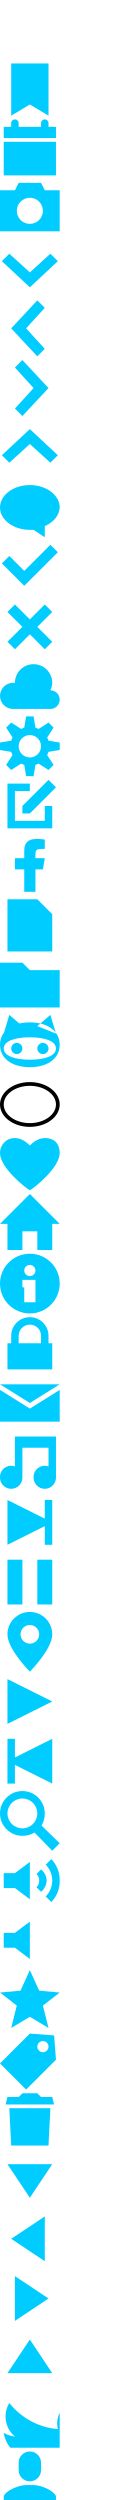
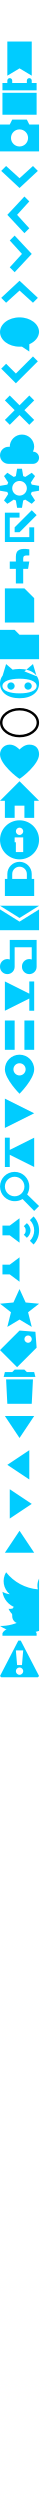
- <svg xmlns="http://www.w3.org/2000/svg" fill="#0cf">
-   <svg id="bookmark" viewbox="0 0 32 32" y="32" width="32" height="32">
+ <svg xmlns="http://www.w3.org/2000/svg" viewBox="0 0 32 2048" fill="#0cf">
+   <svg id="bookmark" viewbox="0 0 32 32" y="32">
    <path d="M6 2 L26 2 L26 30 L16 24 L6 30 Z">
</path>
  </svg>
-   <svg id="calendar" viewbox="0 0 32 32" width="32" height="32" y="64">
+   <svg id="calendar" viewbox="0 0 32 32" y="64">
    <path d="M2 4 L6 4 L6 2 A2 2 0 0 1 10 2 L10 4 L22 4 L22 2 A2 2 0 0 1 26 2 L26 4 L30 4 L30 10 L2 10 M2 12 L30 12 L30 30 L2 30">
</path>
  </svg>
-   <svg id="camera" viewbox="0 0 32 32" width="32" height="32" y="96">
+   <svg id="camera" viewbox="0 0 32 32" y="96">
    <path d="M0 6 L8 6 L10 2 L22 2 L24 6 L32 6 L32 28 L0 28 z M9 17 A7 7 0 0 0 23 17 A7 7 0 0 0 9 17">
</path>
  </svg>
-   <svg id="carat-down" viewbox="0 0 32 32" width="32" height="32" y="128">
+   <svg id="carat-down" viewbox="0 0 32 32" y="128">
    <path d="M1 12 L16 26 L31 12 L27 8 L16 18 L5 8 z">
</path>
  </svg>
-   <svg id="carat-left" viewbox="0 0 32 32" width="32" height="32" y="160">
+   <svg id="carat-left" viewbox="0 0 32 32" y="160">
    <path d="M20 1 L24 5 L14 16 L24 27 L20 31 L6 16 z">
</path>
  </svg>
-   <svg id="carat-right" viewbox="0 0 32 32" width="32" height="32" y="192">
+   <svg id="carat-right" viewbox="0 0 32 32" y="192">
    <path d="M12 1 L26 16 L12 31 L8 27 L18 16 L8 5 z">
</path>
  </svg>
-   <svg id="carat-up" viewbox="0 0 32 32" width="32" height="32" y="224">
+   <svg id="carat-up" viewbox="0 0 32 32" y="224">
    <path d="M1 20 L16 6 L31 20 L27 24 L16 14 L5 24 z">
</path>
  </svg>
-   <svg id="chat" viewbox="0 0 32 32" width="32" height="32" y="256">
+   <svg id="chat" viewbox="0 0 32 32" y="256">
    <path d="M32 16 A16 12 0 0 0 0 16 A16 12 0 0 0 16 28 L18 28 L24 32 L24 26 A16 12 0 0 0 32 16">
</path>
  </svg>
-   <svg id="check" viewbox="0 0 32 32" width="32" height="32" y="288">
+   <svg id="check" viewbox="0 0 32 32" y="288">
    <path d="M1 14 L5 10 L13 18 L27 4 L31 8 L13 26 z">
</path>
  </svg>
-   <svg id="close" viewbox="0 0 32 32" width="32" height="32" y="320">
+   <svg id="close" viewbox="0 0 32 32" y="320">
    <path d="M4 8 L8 4 L16 12 L24 4 L28 8 L20 16 L28 24 L24 28 L16 20 L8 28 L4 24 L12 16 z">
</path>
  </svg>
-   <svg id="cloud" viewbox="0 0 32 32" width="32" height="32" y="352">
+   <svg id="cloud" viewbox="0 0 32 32" y="352">
    <path d="M7 14 A7 7 0 0 0 0 21 A7 7 0 0 0 7 28 H27 A5 5 0 0 0 32 23 A5 5 0 0 0 27 18 A10 10 0 0 0 28 14 A10 10 0 0 0 18 4 A10 10 0 0 0 8 14 A7 7 0 0 0 7 14">
</path>
  </svg>
-   <svg id="cog" viewbox="0 0 32 32" width="32" height="32" y="384">
+   <svg id="cog" viewbox="0 0 32 32" y="384">
    <path d="M14 0 H18 L19 6 L20.707 6.707 L26 3.293 L28.707 6 L25.293 11.293 L26 13 L32 14 V18 L26 19 L25.293 20.707 L28.707 26 L26 28.707 L20.707 25.293 L19 26 L18 32 L14 32 L13 26 L11.293 25.293 L6 28.707 L3.293 26 L6.707 20.707 L6 19 L0 18 L0 14 L6 13 L6.707 11.293 L3.293 6 L6 3.293 L11.293 6.707 L13 6 L14 0 z M16 10 A6 6 0 0 0 16 22 A6 6 0 0 0 16 10">
</path>
  </svg>
-   <svg id="compose" viewbox="0 0 32 32" width="32" height="32" y="416">
+   <svg id="compose" viewbox="0 0 32 32" y="416">
    <path d="M4 4 L16 4 L16 8 L8 8 L8 24 L24 24 L24 16 L28 16 L28 28 L4 28 z M26 2 L30 6 L16 20 L12 20 L12 16 z"> </path>
  </svg>
-   <svg id="facebook" viewbox="0 0 32 32" y="448" width="32" height="32">
+   <svg id="facebook" viewbox="0 0 32 32" y="448">
    <path d="M8 12 L13 12 L13 8 C13 2 17 1 24 2 L24 7 C20 7 19 7 19 10 L19 12 L24 12 L23 18 L19 18 L19 30 L13 30 L13 18 L8 18 z">
</path>
  </svg>
-   <svg id="file" viewbox="0 0 32 32" width="32" height="32" y="480">
+   <svg id="file" viewbox="0 0 32 32" y="480">
    <path d="M4 2 L4 30 L28 30 L28 10 L20 2 z">
</path>
  </svg>
-   <svg id="folder" viewbox="0 0 32 32" width="32" height="32" y="512">
+   <svg id="folder" viewbox="0 0 32 32" y="512">
    <path d="M0 4 L0 28 L32 28 L32 8 L16 8 L12 4 z">
</path>
  </svg>
-   <svg id="github" viewbox="0 0 32 32" y="544" width="32" height="32">
+   <svg id="github" viewbox="0 0 32 32" y="544">
    <path d="     M0 16     C0 9 6 4 16 4     C26 4 32 9 32 16     C32 23 26 28 16 28     C6 28 0 23 0 16     M2 18     C2 22 8 24 16 24     C24 24 30 22 30 18     C30 14 24 12 16 12     C8 12 2 14 2 18     M6 18     A3 3 0 0 0 12 18     A3 3 0 0 0 6 18     M26 18     A3 3 0 0 0 20 18     A3 3 0 0 0 26 18     z     M2 10 L5 0 L12 6     M30 10 L27 0 L20 6     ">
</path>
  </svg>
-   <svg id="globe" class="stroked" viewbox="0 0 32 32" fill="none" stroke="#000" stroke-width="1" width="32" height="32" y="576">
+   <svg id="globe" class="stroked" viewbox="0 0 32 32" fill="none" stroke="#000" stroke-width="1" y="576">
    <ellipse cx="16" cy="16" rx="15" ry="11" stroke-width="2">
      <path d="     M5 9 A42 42 0 0 0 27 9     M27 23 A42 42 0 0 0 5 23     M12 5 A16 16 0 0 0 12 27     M20 27 A16 16 0 0 0 20 5     M0 16 L32 16   ">
</path>
    </ellipse>
  </svg>
-   <svg id="heart" viewbox="0 0 32 32" width="32" height="32" y="608">
+   <svg id="heart" viewbox="0 0 32 32" y="608">
    <path d="M0 10 C0 6, 3 2, 8 2 C12 2, 15 5, 16 6 C17 5, 20 2, 24 2 C30 2, 32 6, 32 10 C32 18, 18 29, 16 30 C14 29, 0 18, 0 10">
</path>
  </svg>
-   <svg id="home" viewbox="0 0 32 32" width="32" height="32" y="640">
+   <svg id="home" viewbox="0 0 32 32" y="640">
    <path d="M16 0 L32 16 L28 16 L28 30 L20 30 L20 20 L12 20 L12 30 L4 30 L4 16 L0 16 Z">
</path>
  </svg>
-   <svg id="info" viewbox="0 0 32 32" width="32" height="32" y="672">
+   <svg id="info" viewbox="0 0 32 32" y="672">
    <path d="M16 0 A16 16 0 0 1 16 32 A16 16 0 0 1 16 0 M19 14 L12 14 L12 18 L13 18 L13 26 L19 26 z M16 6 A3 3 0 0 0 16 12 A3 3 0 0 0 16 6">
</path>
  </svg>
-   <svg id="lock" viewbox="0 0 32 32" width="32" height="32" y="704">
+   <svg id="lock" viewbox="0 0 32 32" y="704">
    <path d="M22 16 L22 12 A6 6 0 0 0 10 12 L10 16 z M4 16 L6 16 L6 12 A10 10 0 0 1 26 12 L26 16 L28 16 L28 30 L4 30 z">
</path>
  </svg>
-   <svg id="mail" viewbox="0 0 32 32" width="32" height="32" y="736">
+   <svg id="mail" viewbox="0 0 32 32" y="736">
    <path d="M0 6 L16 16 L32 6 z M0 9 L0 26 L32 26 L32 9 L16 19 z">
</path>
  </svg>
-   <svg id="music-note" viewbox="0 0 32 32" width="32" height="32" y="768">
+   <svg id="music-note" viewbox="0 0 32 32" y="768">
    <path d="M0 24 A6 6 0 0 0 12 24 V8 H26 V18 A6 6 0 0 0 18 24 A6 6 0 0 0 30 24 V2 H8 V18 A6 6 0 0 0 0 24">
</path>
  </svg>
-   <svg id="next" viewbox="0 0 32 32" width="32" height="32" y="800">
+   <svg id="next" viewbox="0 0 32 32" y="800">
    <path d="M4 4 L24 14 V4 H28 V28 H24 V18 L4 28 z">
</path>
  </svg>
-   <svg id="pause" viewbox="0 0 32 32" width="32" height="32" y="832">
+   <svg id="pause" viewbox="0 0 32 32" y="832">
    <path d="M4 4 H12 V28 H4 z M20 4 H28 V28 H20 z">
</path>
  </svg>
-   <svg id="pin" viewbox="0 0 32 32" y="864" width="32" height="32">
+   <svg id="pin" viewbox="0 0 32 32" y="864">
    <path d="M4 12 A12 12 0 0 1 28 12 C28 20, 16 32, 16 32 C16 32, 4 20 4 12 M11 12 A5 5 0 0 0 21 12 A5 5 0 0 0 11 12 Z">
</path>
  </svg>
-   <svg id="play" viewbox="0 0 32 32" width="32" height="32" y="896">
+   <svg id="play" viewbox="0 0 32 32" y="896">
    <path d="M4 4 L28 16 L4 28 z">
</path>
  </svg>
-   <svg id="previous" viewbox="0 0 32 32" width="32" height="32" y="928">
+   <svg id="previous" viewbox="0 0 32 32" y="928">
    <path d="M4 4 H8 V14 L28 4 V28 L8 18 V28 H4 z">
</path>
  </svg>
-   <svg id="search" viewbox="0 0 32 32" y="960" width="32" height="32">
+   <svg id="search" viewbox="0 0 32 32" y="960">
    <path d="M12 0 A12 12 0 0 0 0 12 A12 12 0 0 0 12 24 A12 12 0 0 0 18.5 22.25 L28 32 L32 28 L22.25 18.5 A12 12 0 0 0 24 12 A12 12 0 0 0 12 0 M12 4 A8 8 0 0 1 12 20 A8 8 0 0 1 12 4">
</path>
  </svg>
-   <svg id="speaker-volume" viewbox="0 0 32 32" width="32" height="32" y="992">
+   <svg id="speaker-volume" viewbox="0 0 32 32" y="992">
    <path d="       M2 12 L8 12 L16 6 L16 26 L8 20 L2 20 z        M32 16       A16 16 0 0 1 27.5 27.5       L24.5 24.5       A12 12 0 0 0 28 16       A12 12 0 0 0 24.5 7.5       L27.5 4.5       A16 16 0 0 1 32 16        M25 16       A8 8 0 0 1 22 22       L19.5 19.5       A4 4 0 0 0 21 16       A4 4 0 0 0 19.5 12.5       L22 10       A8 8 0 0 1 25 16     ">

</path>
  </svg>
-   <svg id="speaker" viewbox="0 0 32 32" width="32" height="32" y="1024">
+   <svg id="speaker" viewbox="0 0 32 32" y="1024">
    <path d="M2 12 L8 12 L16 6 L16 26 L8 20 L2 20 z">
</path>
  </svg>
-   <svg id="star" viewbox="0 0 32 32" width="32" height="32" y="1056">
+   <svg id="star" viewbox="0 0 32 32" y="1056">
    <path d="M16 0 L21 11 L32 12 L23 19 L26 31 L16 25 L6 31 L9 19 L0 12 L11 11">
</path>
  </svg>
-   <svg id="tag" viewbox="0 0 32 32" width="32" height="32" y="1088">
+   <svg id="tag" viewbox="0 0 32 32" y="1088">
    <path d="M0 18 L16 2 L29 3 L30 16 L14 32 z M20 9 A3 3 0 0 0 26 9 A3 3 0 0 0 20 9">
</path>
  </svg>
-   <svg id="trash" viewbox="0 0 32 32" width="32" height="32" y="1120">
+   <svg id="trash" viewbox="0 0 32 32" y="1120">
    <path d="M4 4 L10 4 L12 2 L20 2 L22 4 L28 4 L29 8 L3 8 z M5 10 L27 10 L26 30 L6 30 z">
</path>
  </svg>
-   <svg id="triangle-down" viewbox="0 0 32 32" width="32" height="32" y="1152">
+   <svg id="triangle-down" viewbox="0 0 32 32" y="1152">
    <path d="M4 8 H28 L16 26 z">
</path>
  </svg>
-   <svg id="triangle-left" viewbox="0 0 32 32" width="32" height="32" y="1184">
+   <svg id="triangle-left" viewbox="0 0 32 32" y="1184">
    <path d="M24 4 V28 L6 16 z">
</path>
  </svg>
-   <svg id="triangle-right" viewbox="0 0 32 32" width="32" height="32" y="1216">
+   <svg id="triangle-right" viewbox="0 0 32 32" y="1216">
    <path d="M8 4 V28 L26 16 z">
</path>
  </svg>
-   <svg id="triangle-up" viewbox="0 0 32 32" width="32" height="32" y="1248">
+   <svg id="triangle-up" viewbox="0 0 32 32" y="1248">
    <path d="M4 24 H28 L16 6 z">
</path>
  </svg>
-   <svg id="twitter" viewbox="0 0 64 64" width="32" height="32" y="1280">
+   <svg id="twitter" viewbox="0 0 64 64" y="1280">
    <path d="M5 8 a37 37 0 0 0 26 14 a13 13 0 0 1 13 -16 a13 13 0 0 1 10 4 a13 13 0 0 0 8 -3 a13 13 0 0 1 -5 7 a13 13 0 0 0 7 -2 a13 13 0 0 1 -7 7 a37 37 0 0 1 -36 39 a37 37 0 0 1 -21 -6 a37 37 0 0 0 19 -5 a16 16 0 0 1 -12 -9 a16 16 0 0 0 6 -1 a16 16 0 0 1 -11 -13 a16 16 0 0 0 6 2 a14 14 0 0 1 -3 -18">
</path>
  </svg>
-   <svg id="user" viewbox="0 0 32 32" width="32" height="32" y="1312">
+   <svg id="user" viewbox="0 0 32 32" y="1312">
    <path d="M10 8 A6 6 0 0 1 22 8 L22 12 A6 6 0 0 1 10 12 z M2 26 C3 23 10 20 14 20 L18 20 C22 20 29 23 30 26 L30 28 L2 28 z">
</path>
  </svg>
-   <svg id="warning" viewbox="0 0 32 32" width="32" height="32" y="1344">
+   <svg id="warning" viewbox="0 0 32 32" y="1344">
    <path d="M15 0 H17 L32 29 L31 30 L1 30 L0 29 z M19 8 L13 8 L14 20 L18 20 z M16 22 A3 3 0 0 0 16 28 A3 3 0 0 0 16 22">
</path>
  </svg>
</svg>
